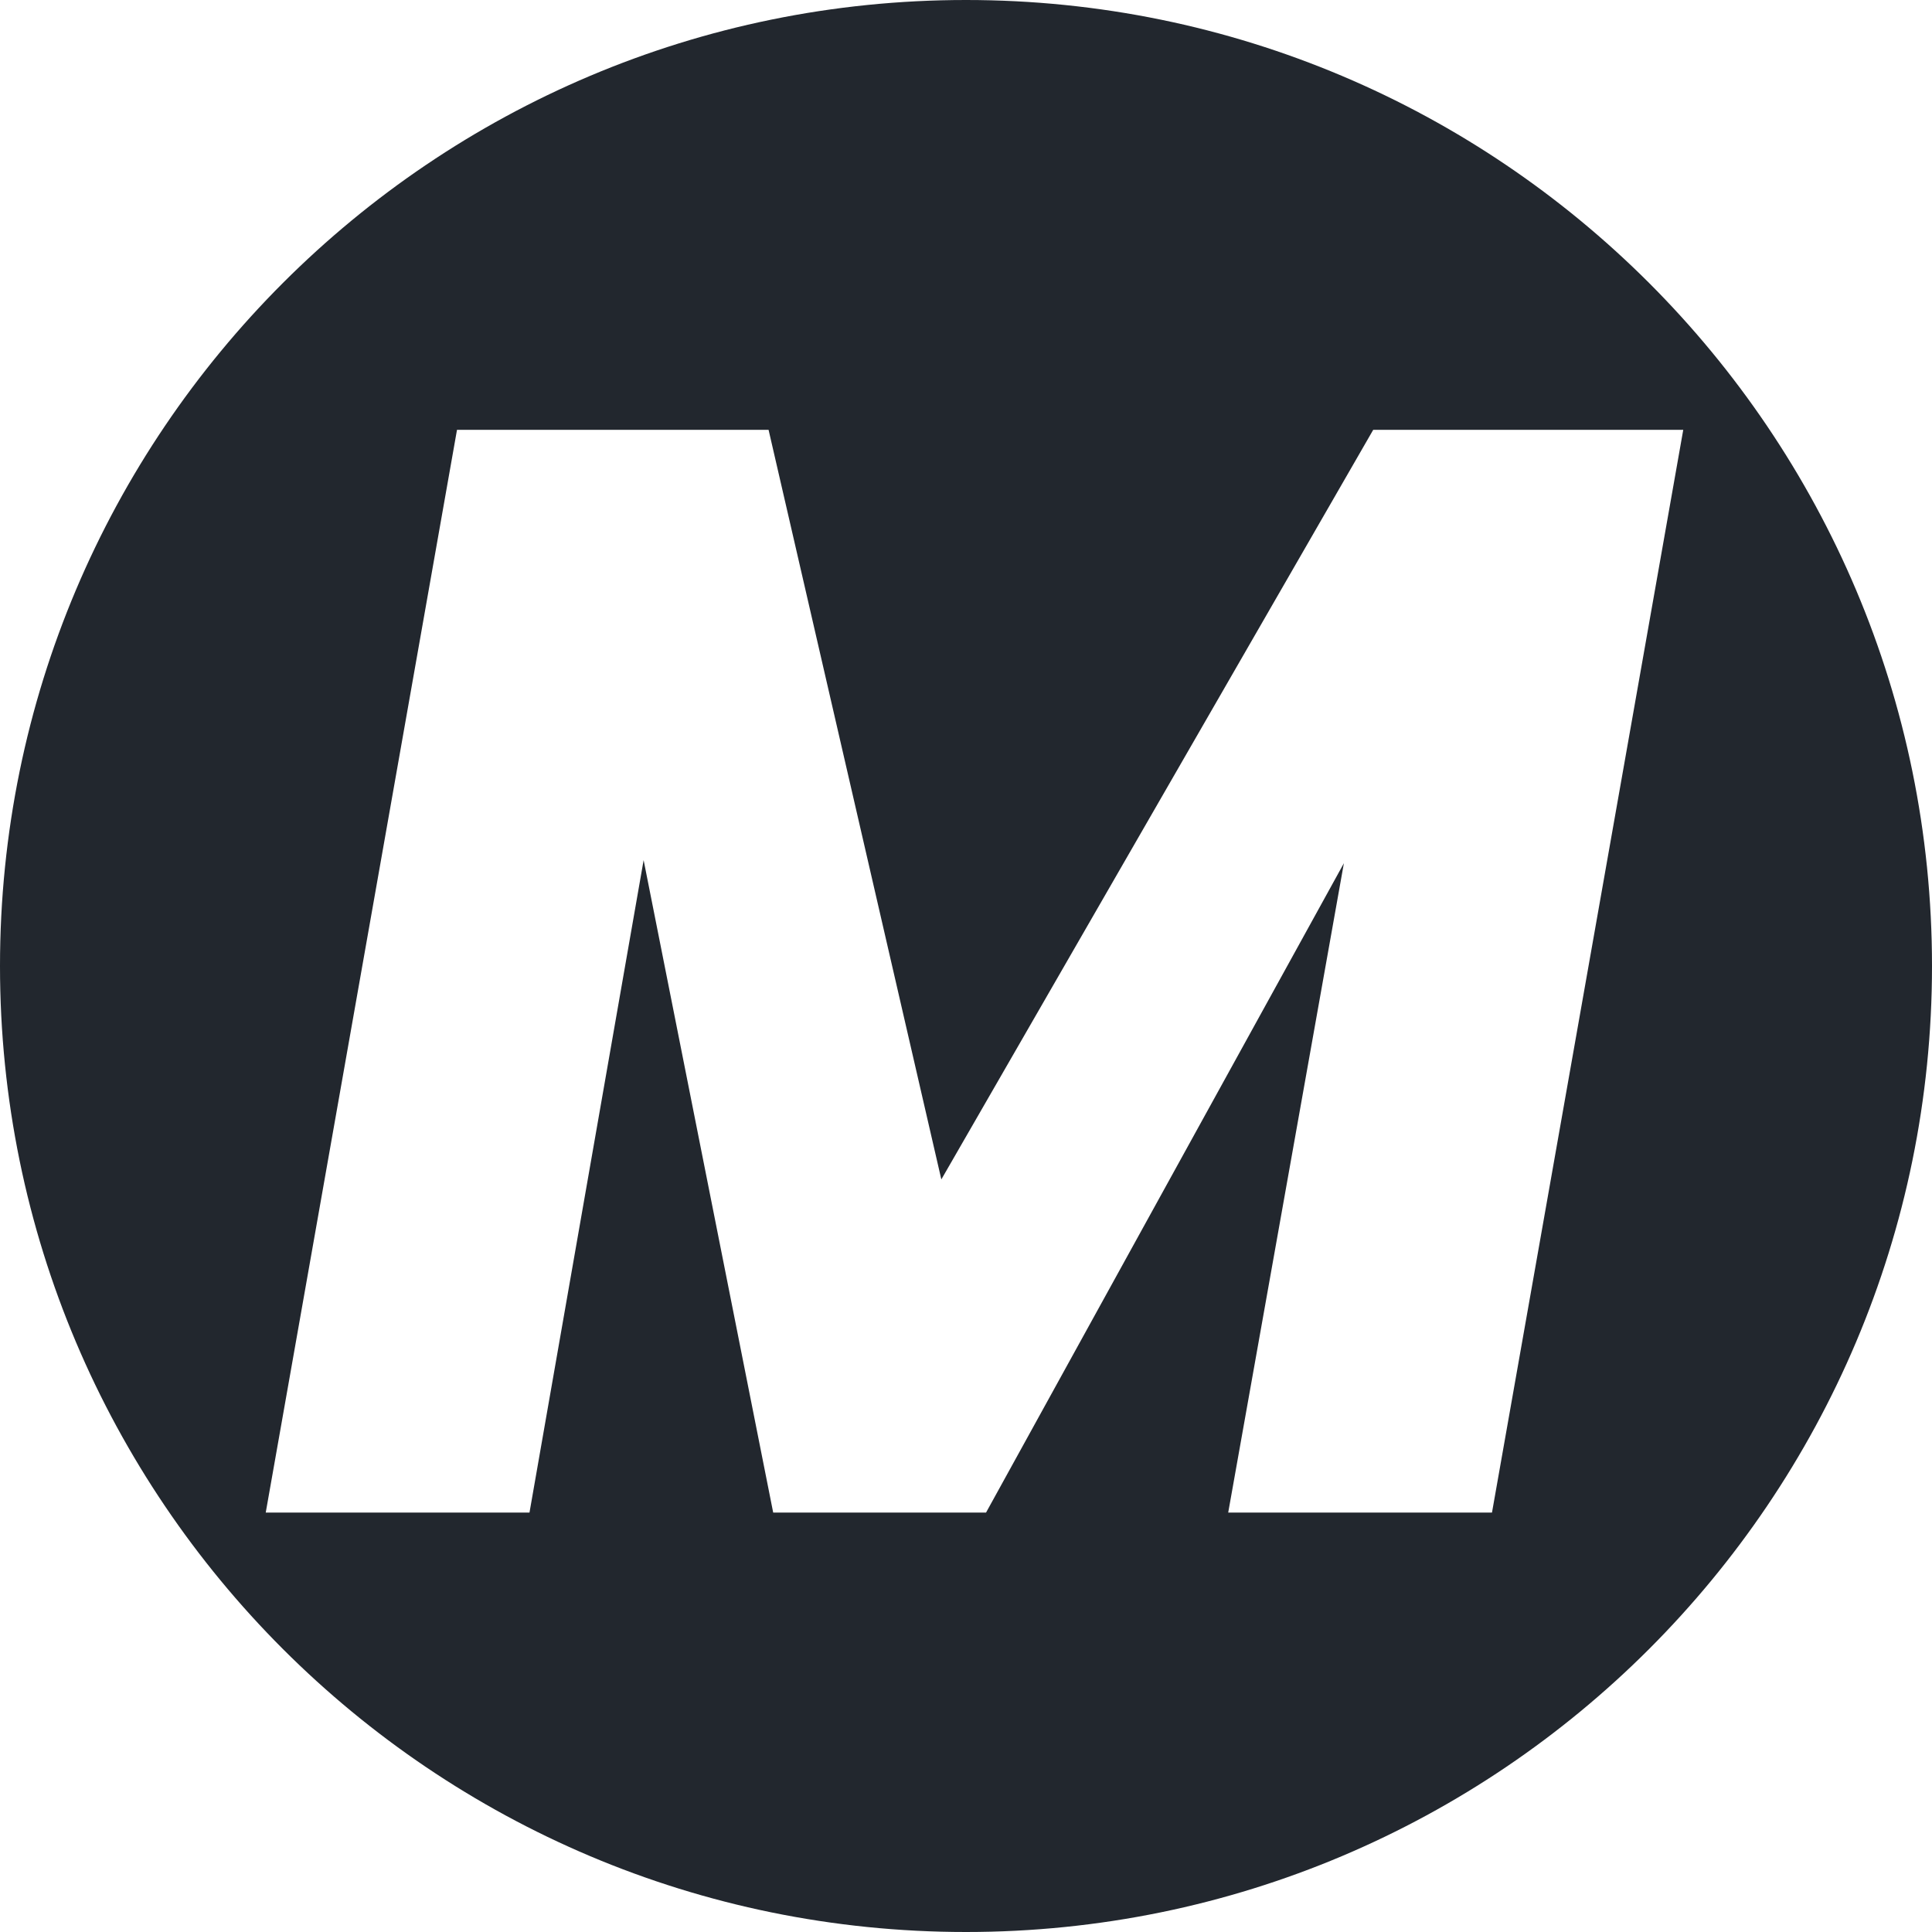
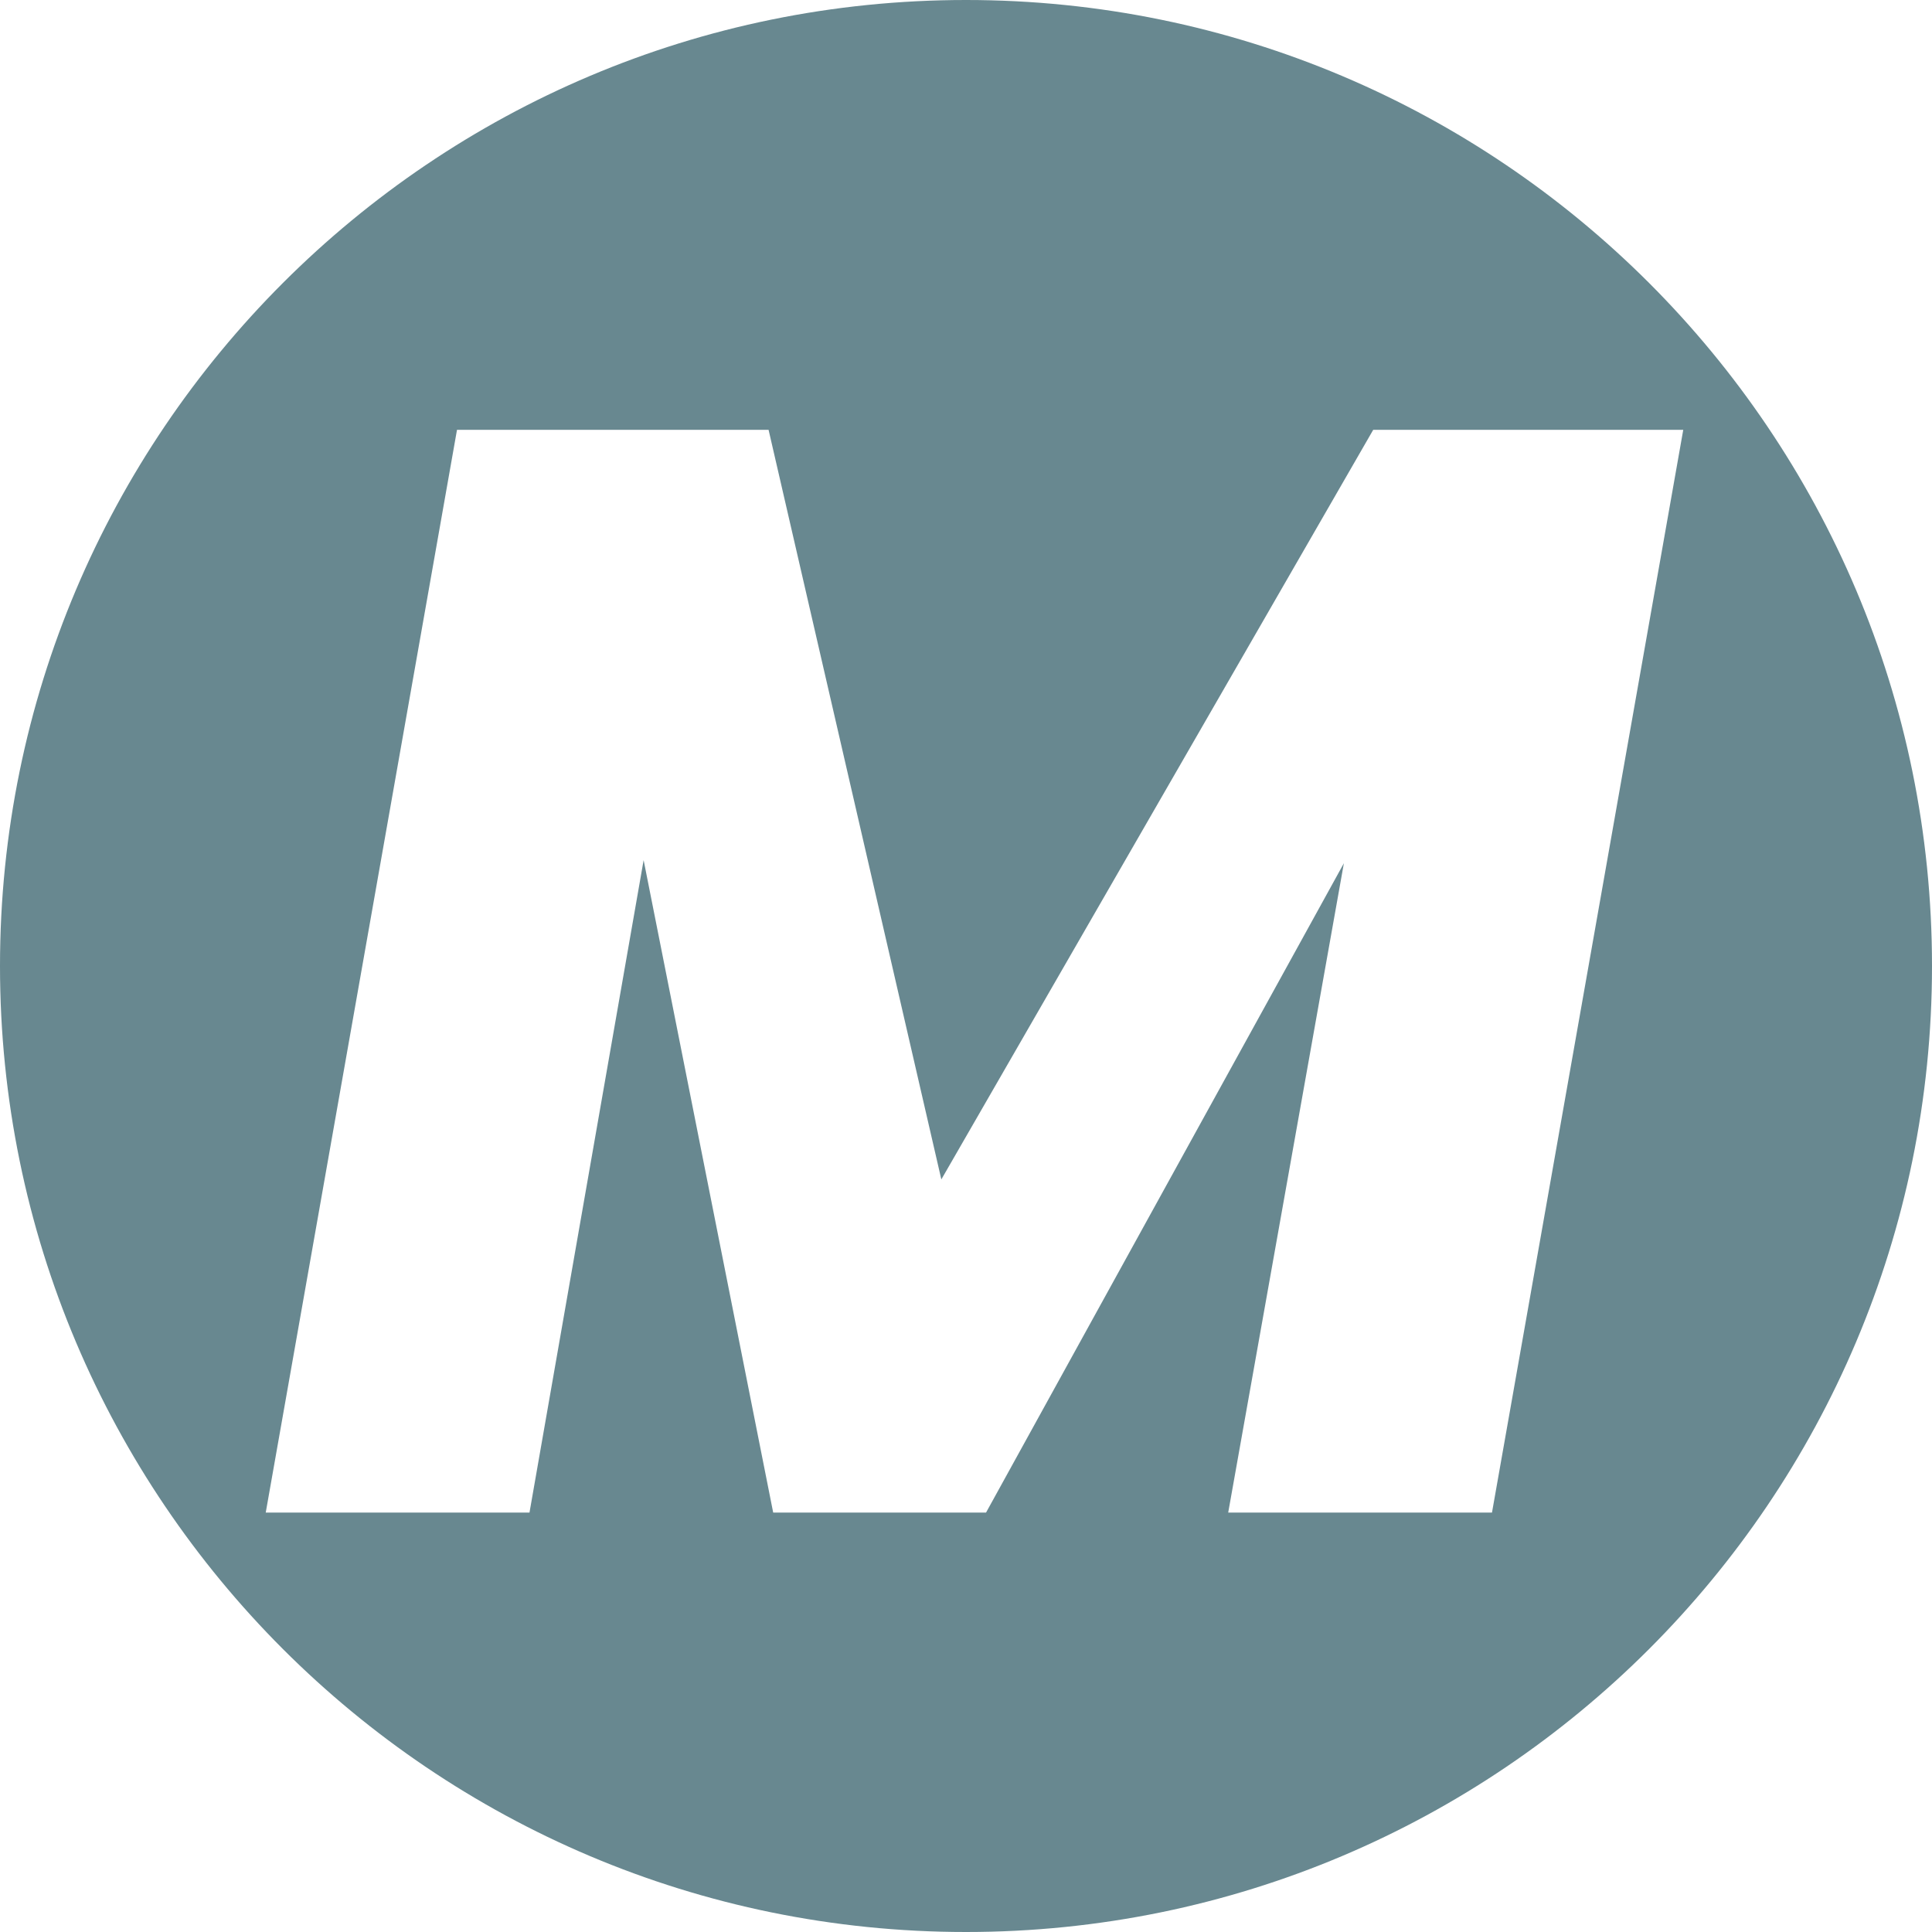
<svg xmlns="http://www.w3.org/2000/svg" id="Ebene_1" data-name="Ebene 1" viewBox="0 0 64 64">
  <defs>
    <style>
      .cls-1 {
-         fill: #22272e;
+         fill: #688890;
        stroke-width: 0px;
      }
    </style>
  </defs>
  <path class="cls-1" d="M32,0C14.327,0,0,14.327,0,32s14.327,32,32,32,32-14.327,32-32S49.673,0,32,0ZM49.423,50.106h-8.737l3.832-21.511-11.854,21.511h-7.051l-4.292-21.613-3.781,21.613h-8.737L15.139,14.238h10.321l5.723,24.832,14.307-24.832h10.27l-6.336,35.868Z" />
</svg>
